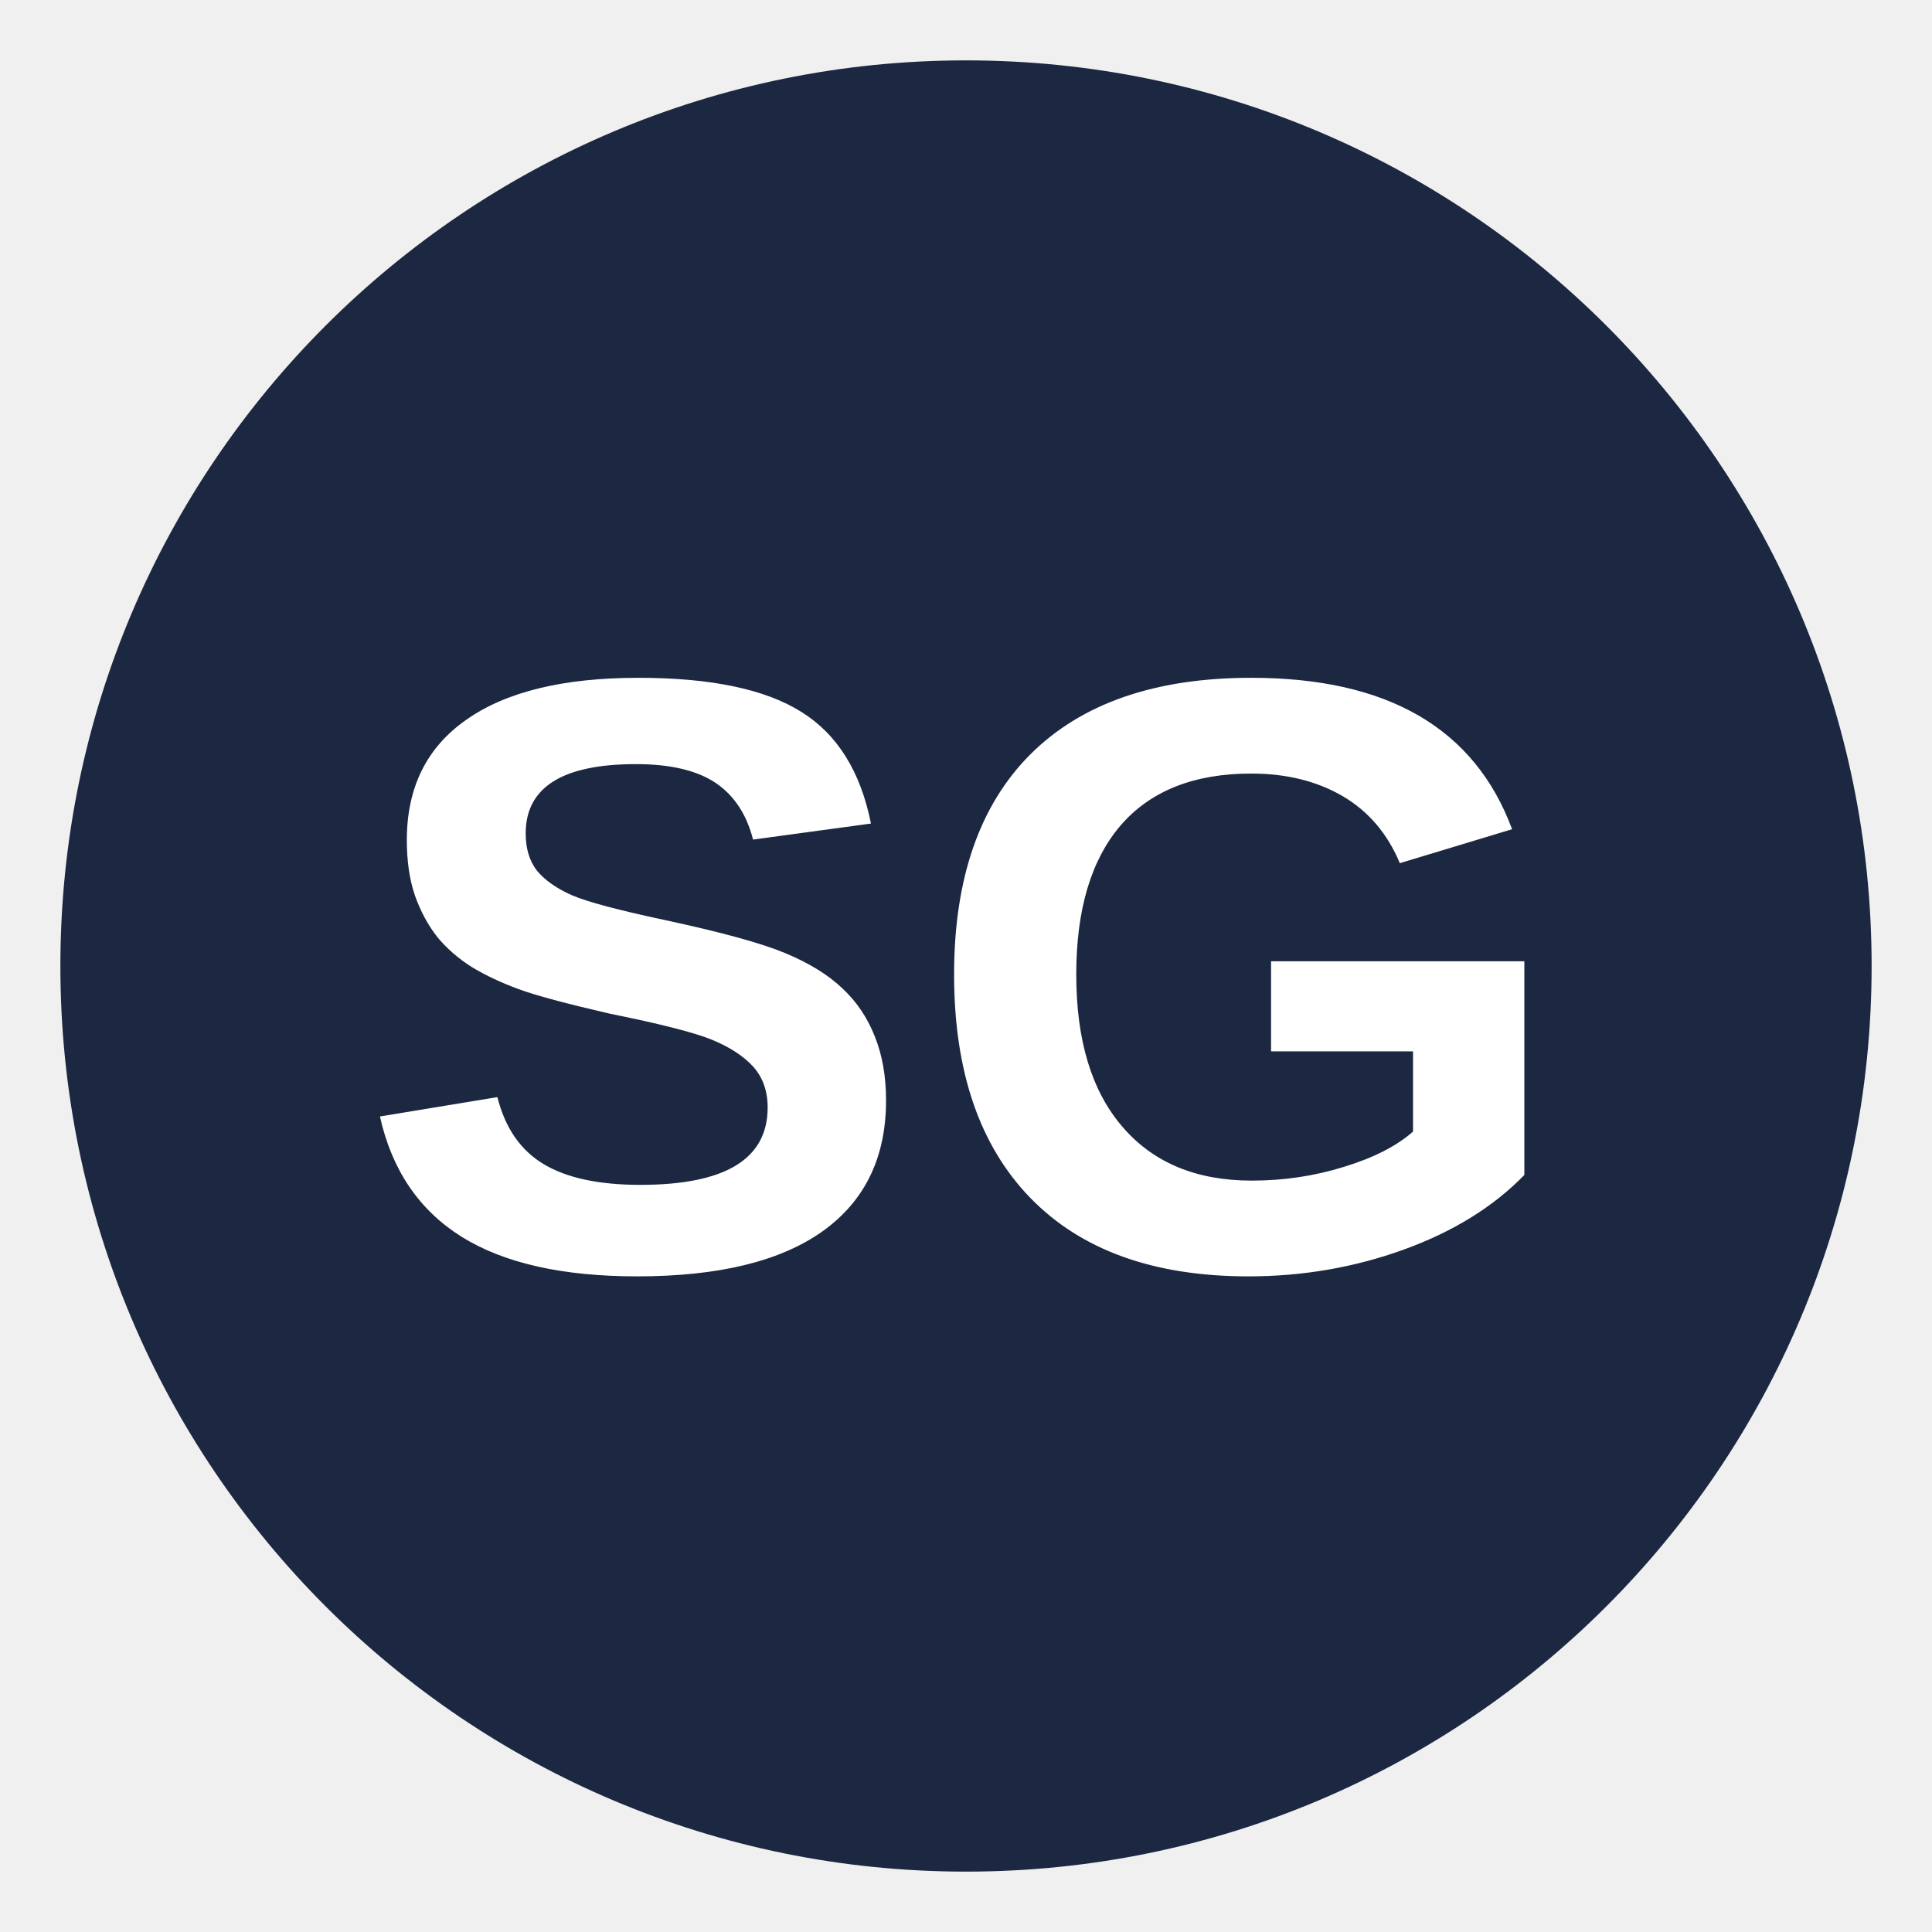
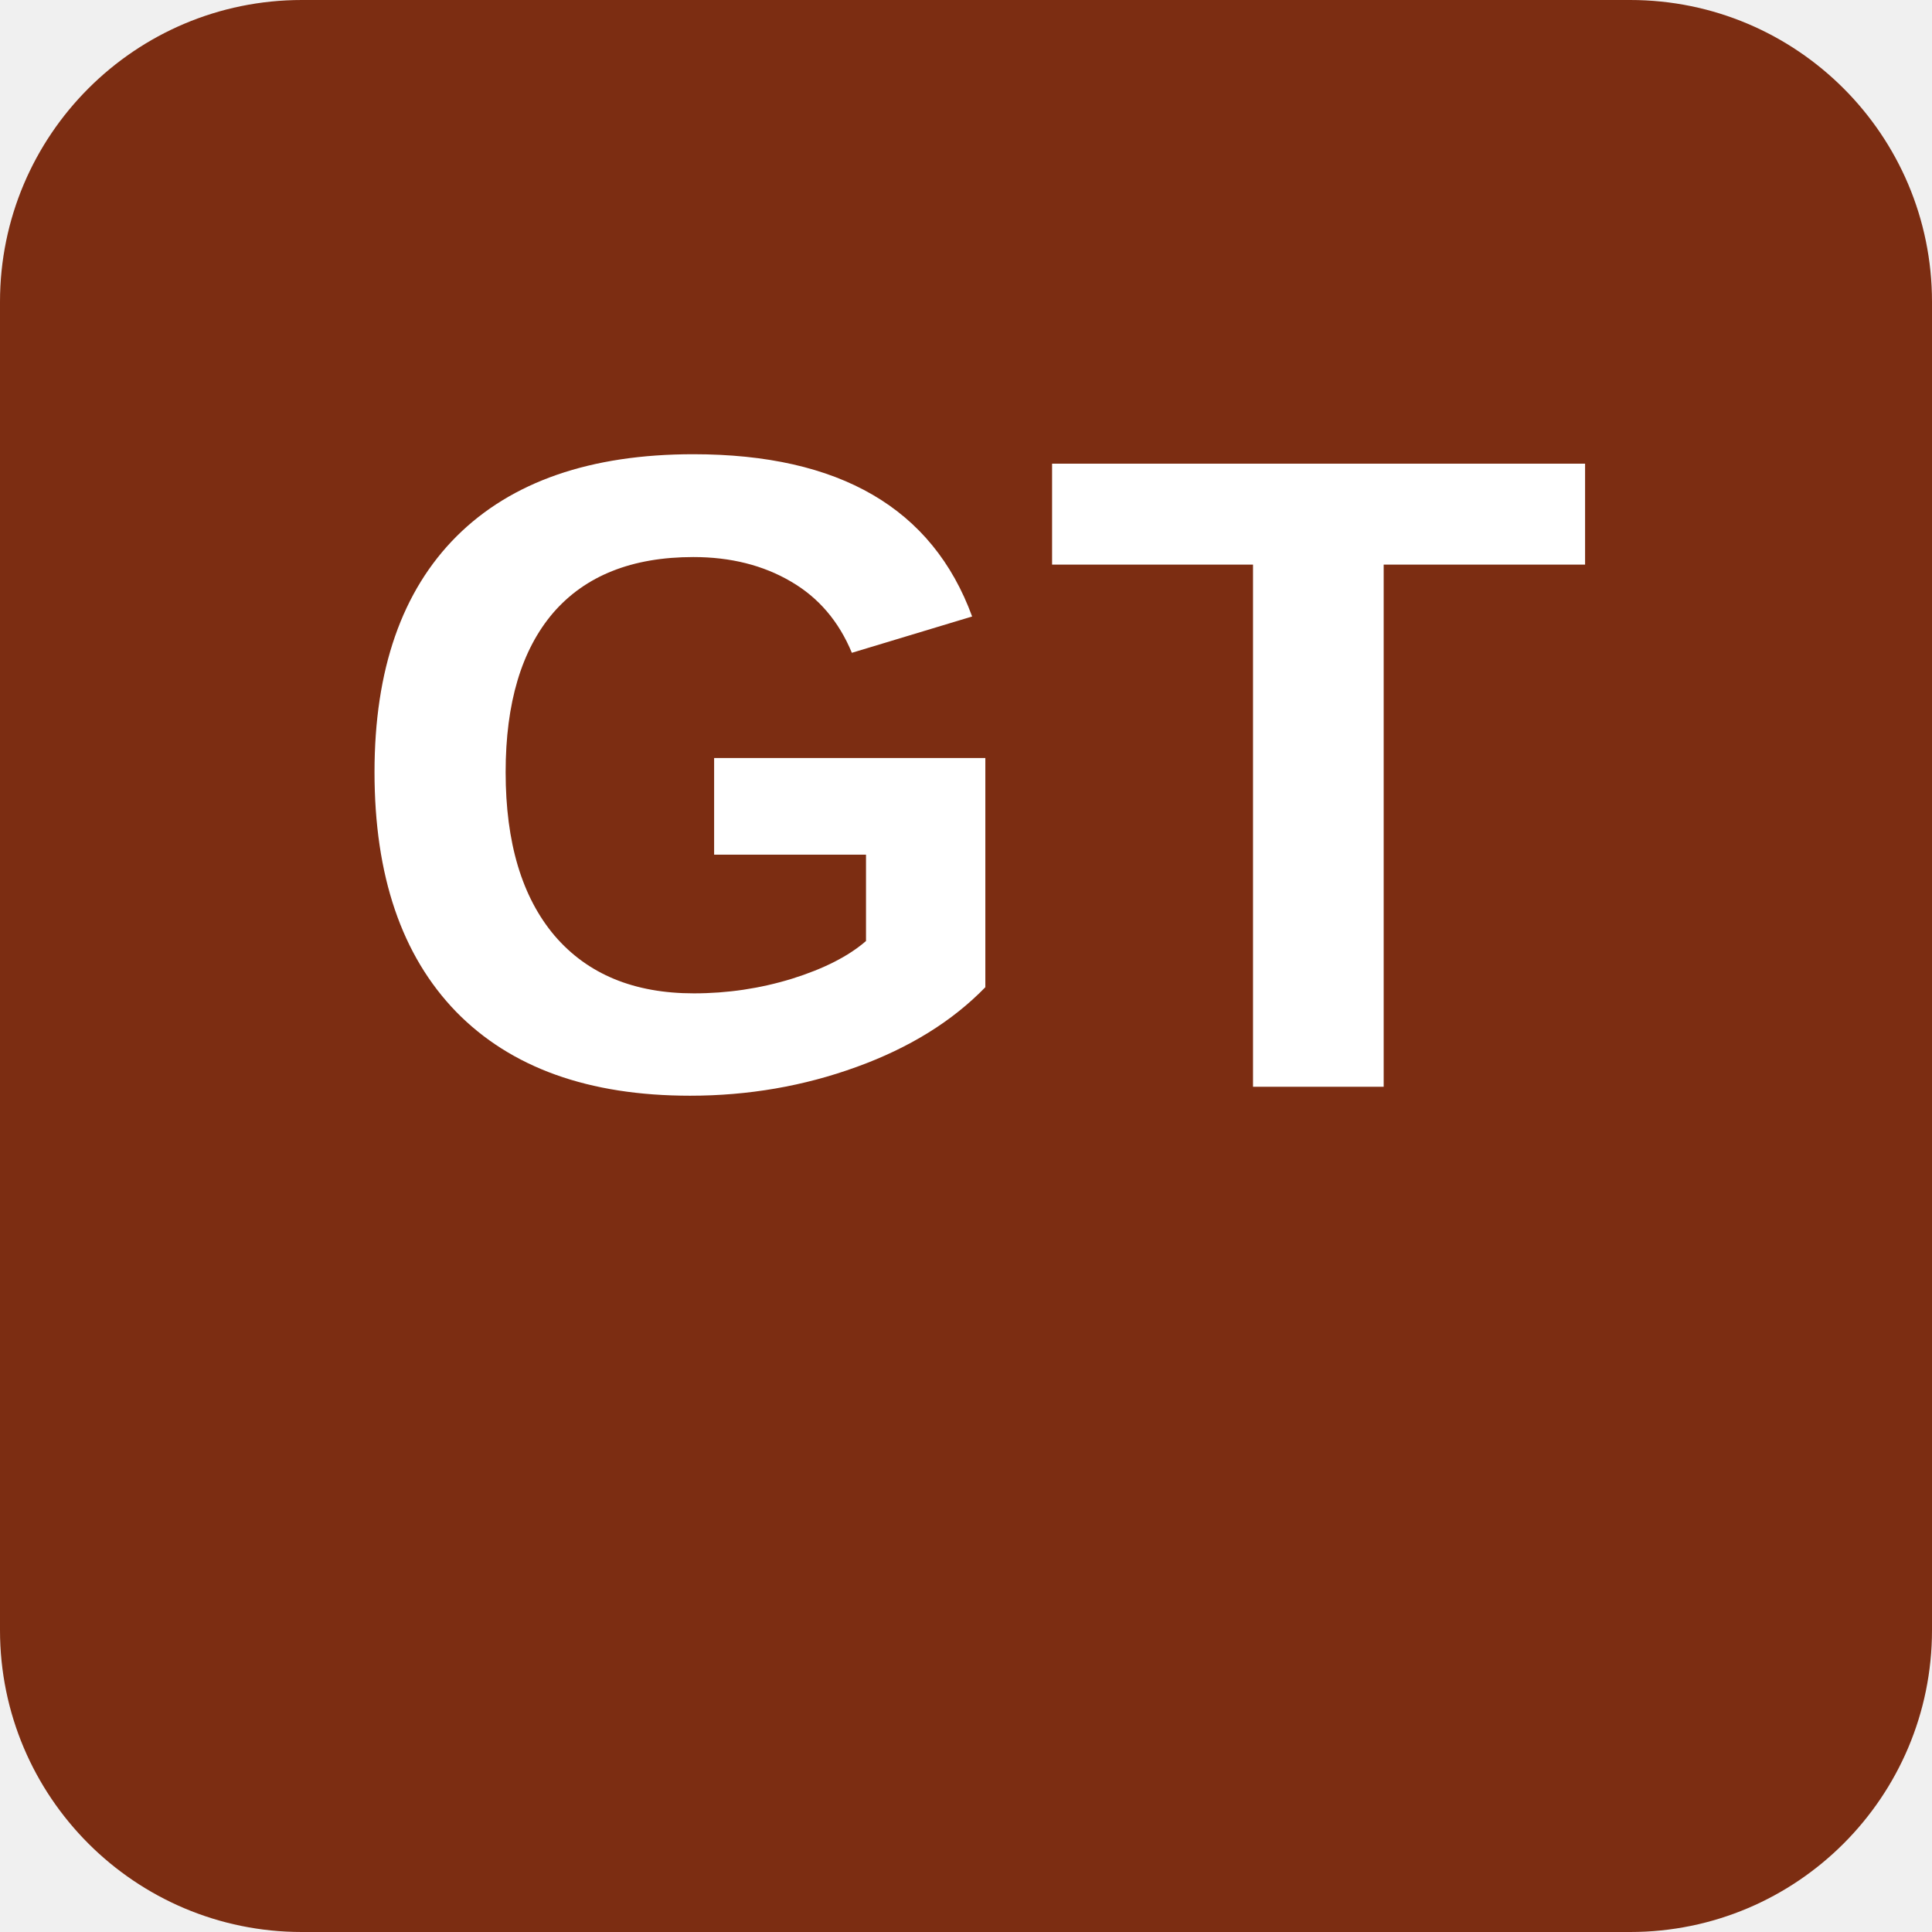
<svg xmlns="http://www.w3.org/2000/svg" viewBox="0 0 64 64" width="64" height="64">
-   <circle cx="32" cy="32" r="30" fill="#1C2841" />
-   <text x="32" y="42" text-anchor="middle" font-family="Arial,sans-serif" font-size="28" font-weight="700" fill="white">SG</text>
+   <rect width="64" height="64" rx="10" fill="#7C2D12" />
+   <text x="32" y="36" font-family="Arial,Helvetica,sans-serif" font-size="30" font-weight="700" text-anchor="middle" fill="#FFFFFF">GT</text>
</svg>
